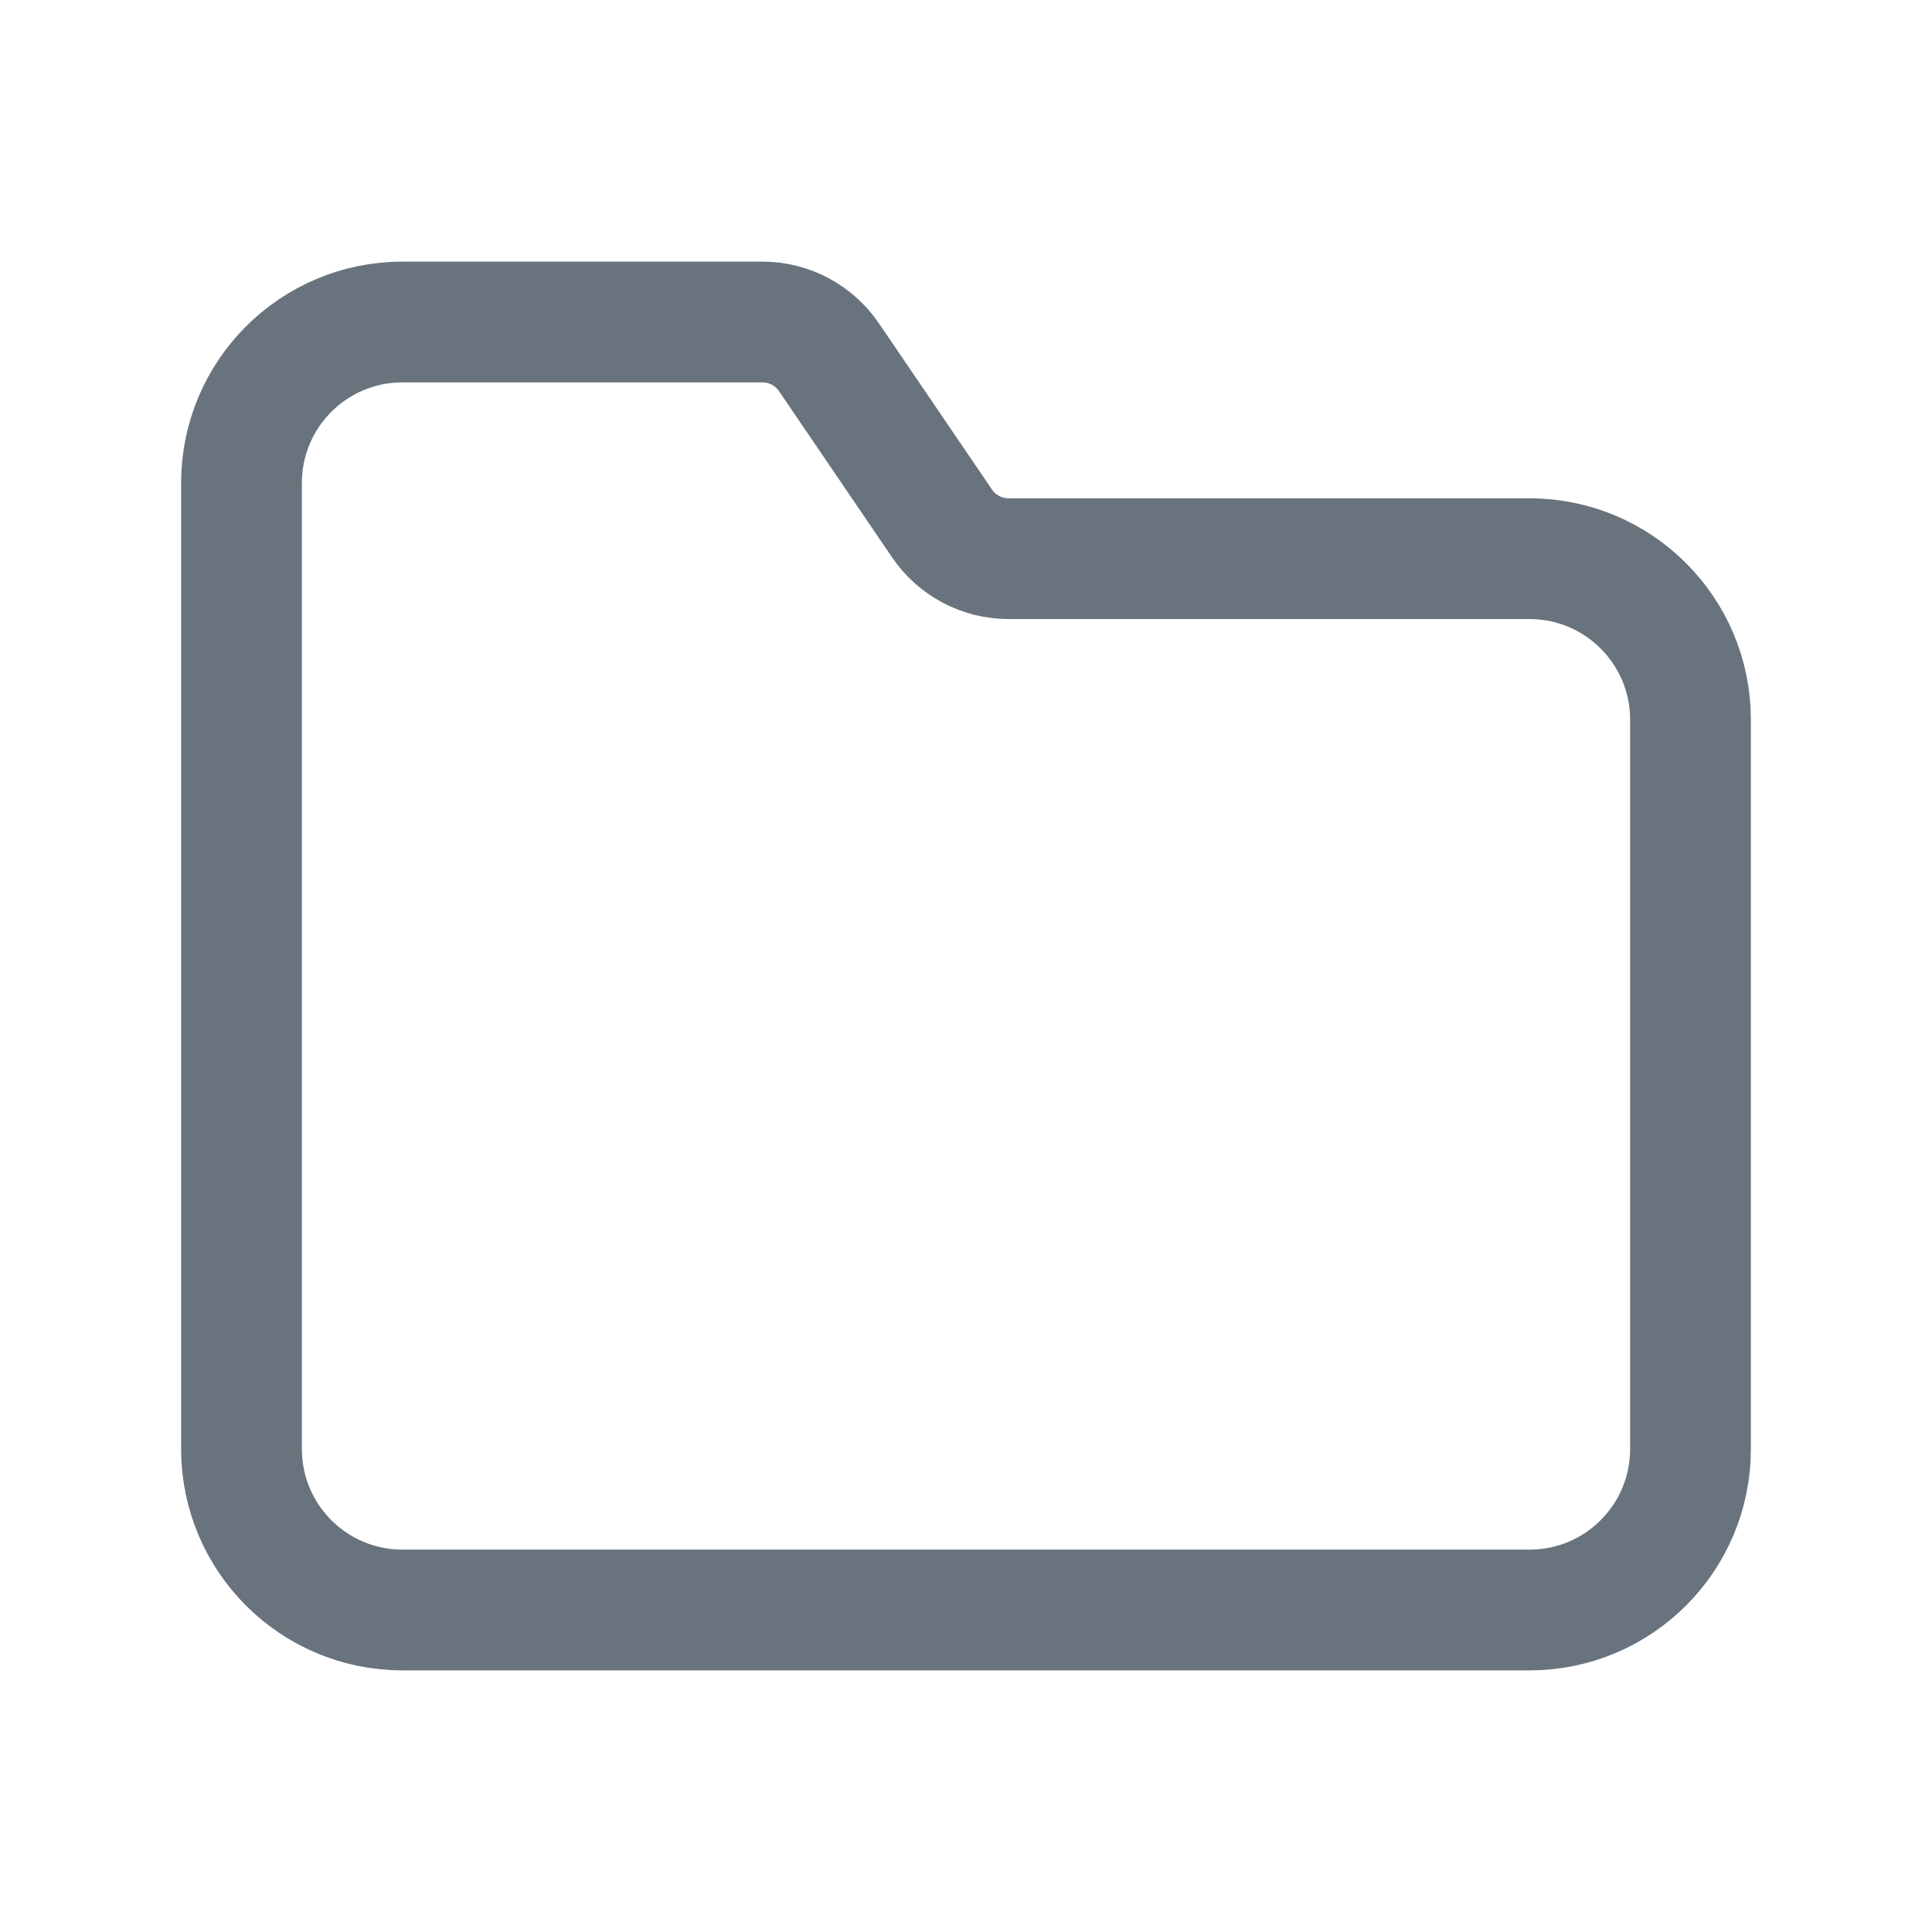
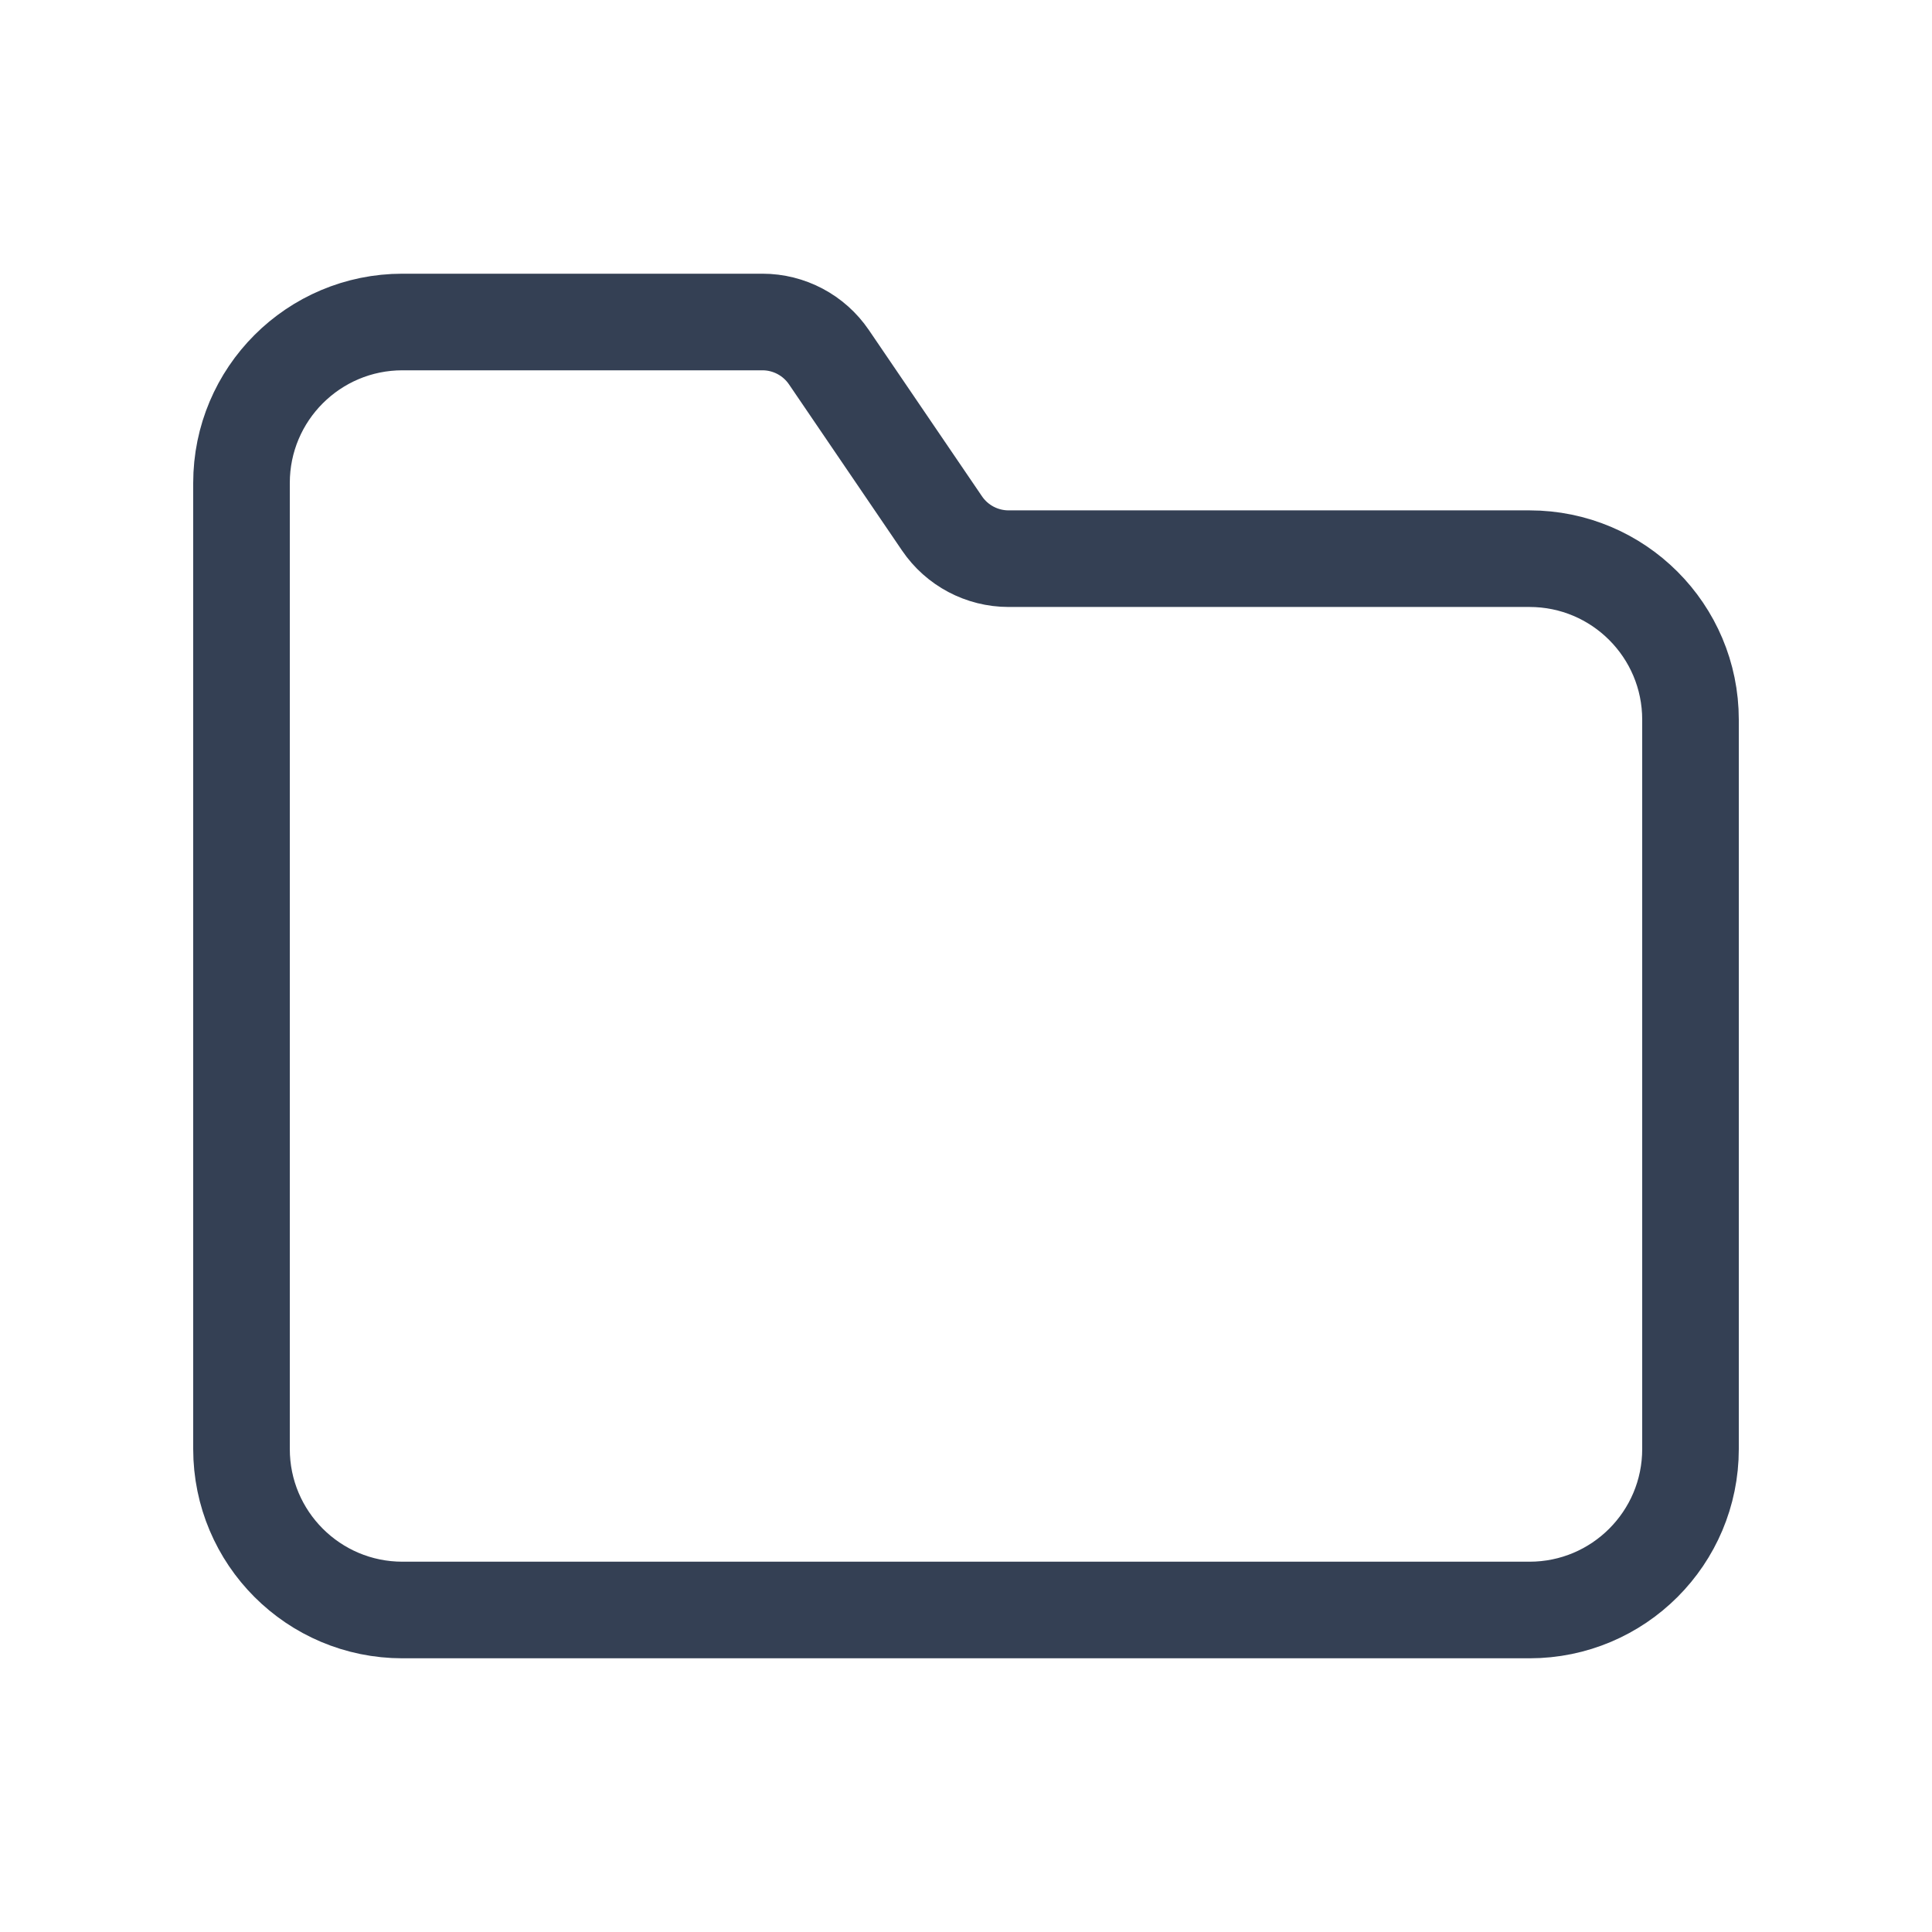
<svg xmlns="http://www.w3.org/2000/svg" width="24" height="24" viewBox="0 0 24 24" fill="none">
-   <path d="M19 6.94H12.529C12.198 6.94 11.888 6.776 11.702 6.502L10.297 4.437C10.111 4.164 9.802 4 9.471 4H5C3.895 4 3 4.895 3 6V18C3 19.105 3.895 20 5 20H19C20.105 20 21 19.105 21 18V8.94C21 7.836 20.105 6.94 19 6.94V6.94Z" stroke="#68737D" stroke-width="1.5" stroke-linecap="round" stroke-linejoin="round" />
+   <path d="M19 6.94H12.529C12.198 6.94 11.888 6.776 11.702 6.502L10.297 4.437C10.111 4.164 9.802 4 9.471 4H5C3.895 4 3 4.895 3 6V18C3 19.105 3.895 20 5 20H19C20.105 20 21 19.105 21 18V8.94C21 7.836 20.105 6.94 19 6.94Z" stroke="#344054" stroke-width="1.2" stroke-linecap="round" stroke-linejoin="round" />
</svg>
